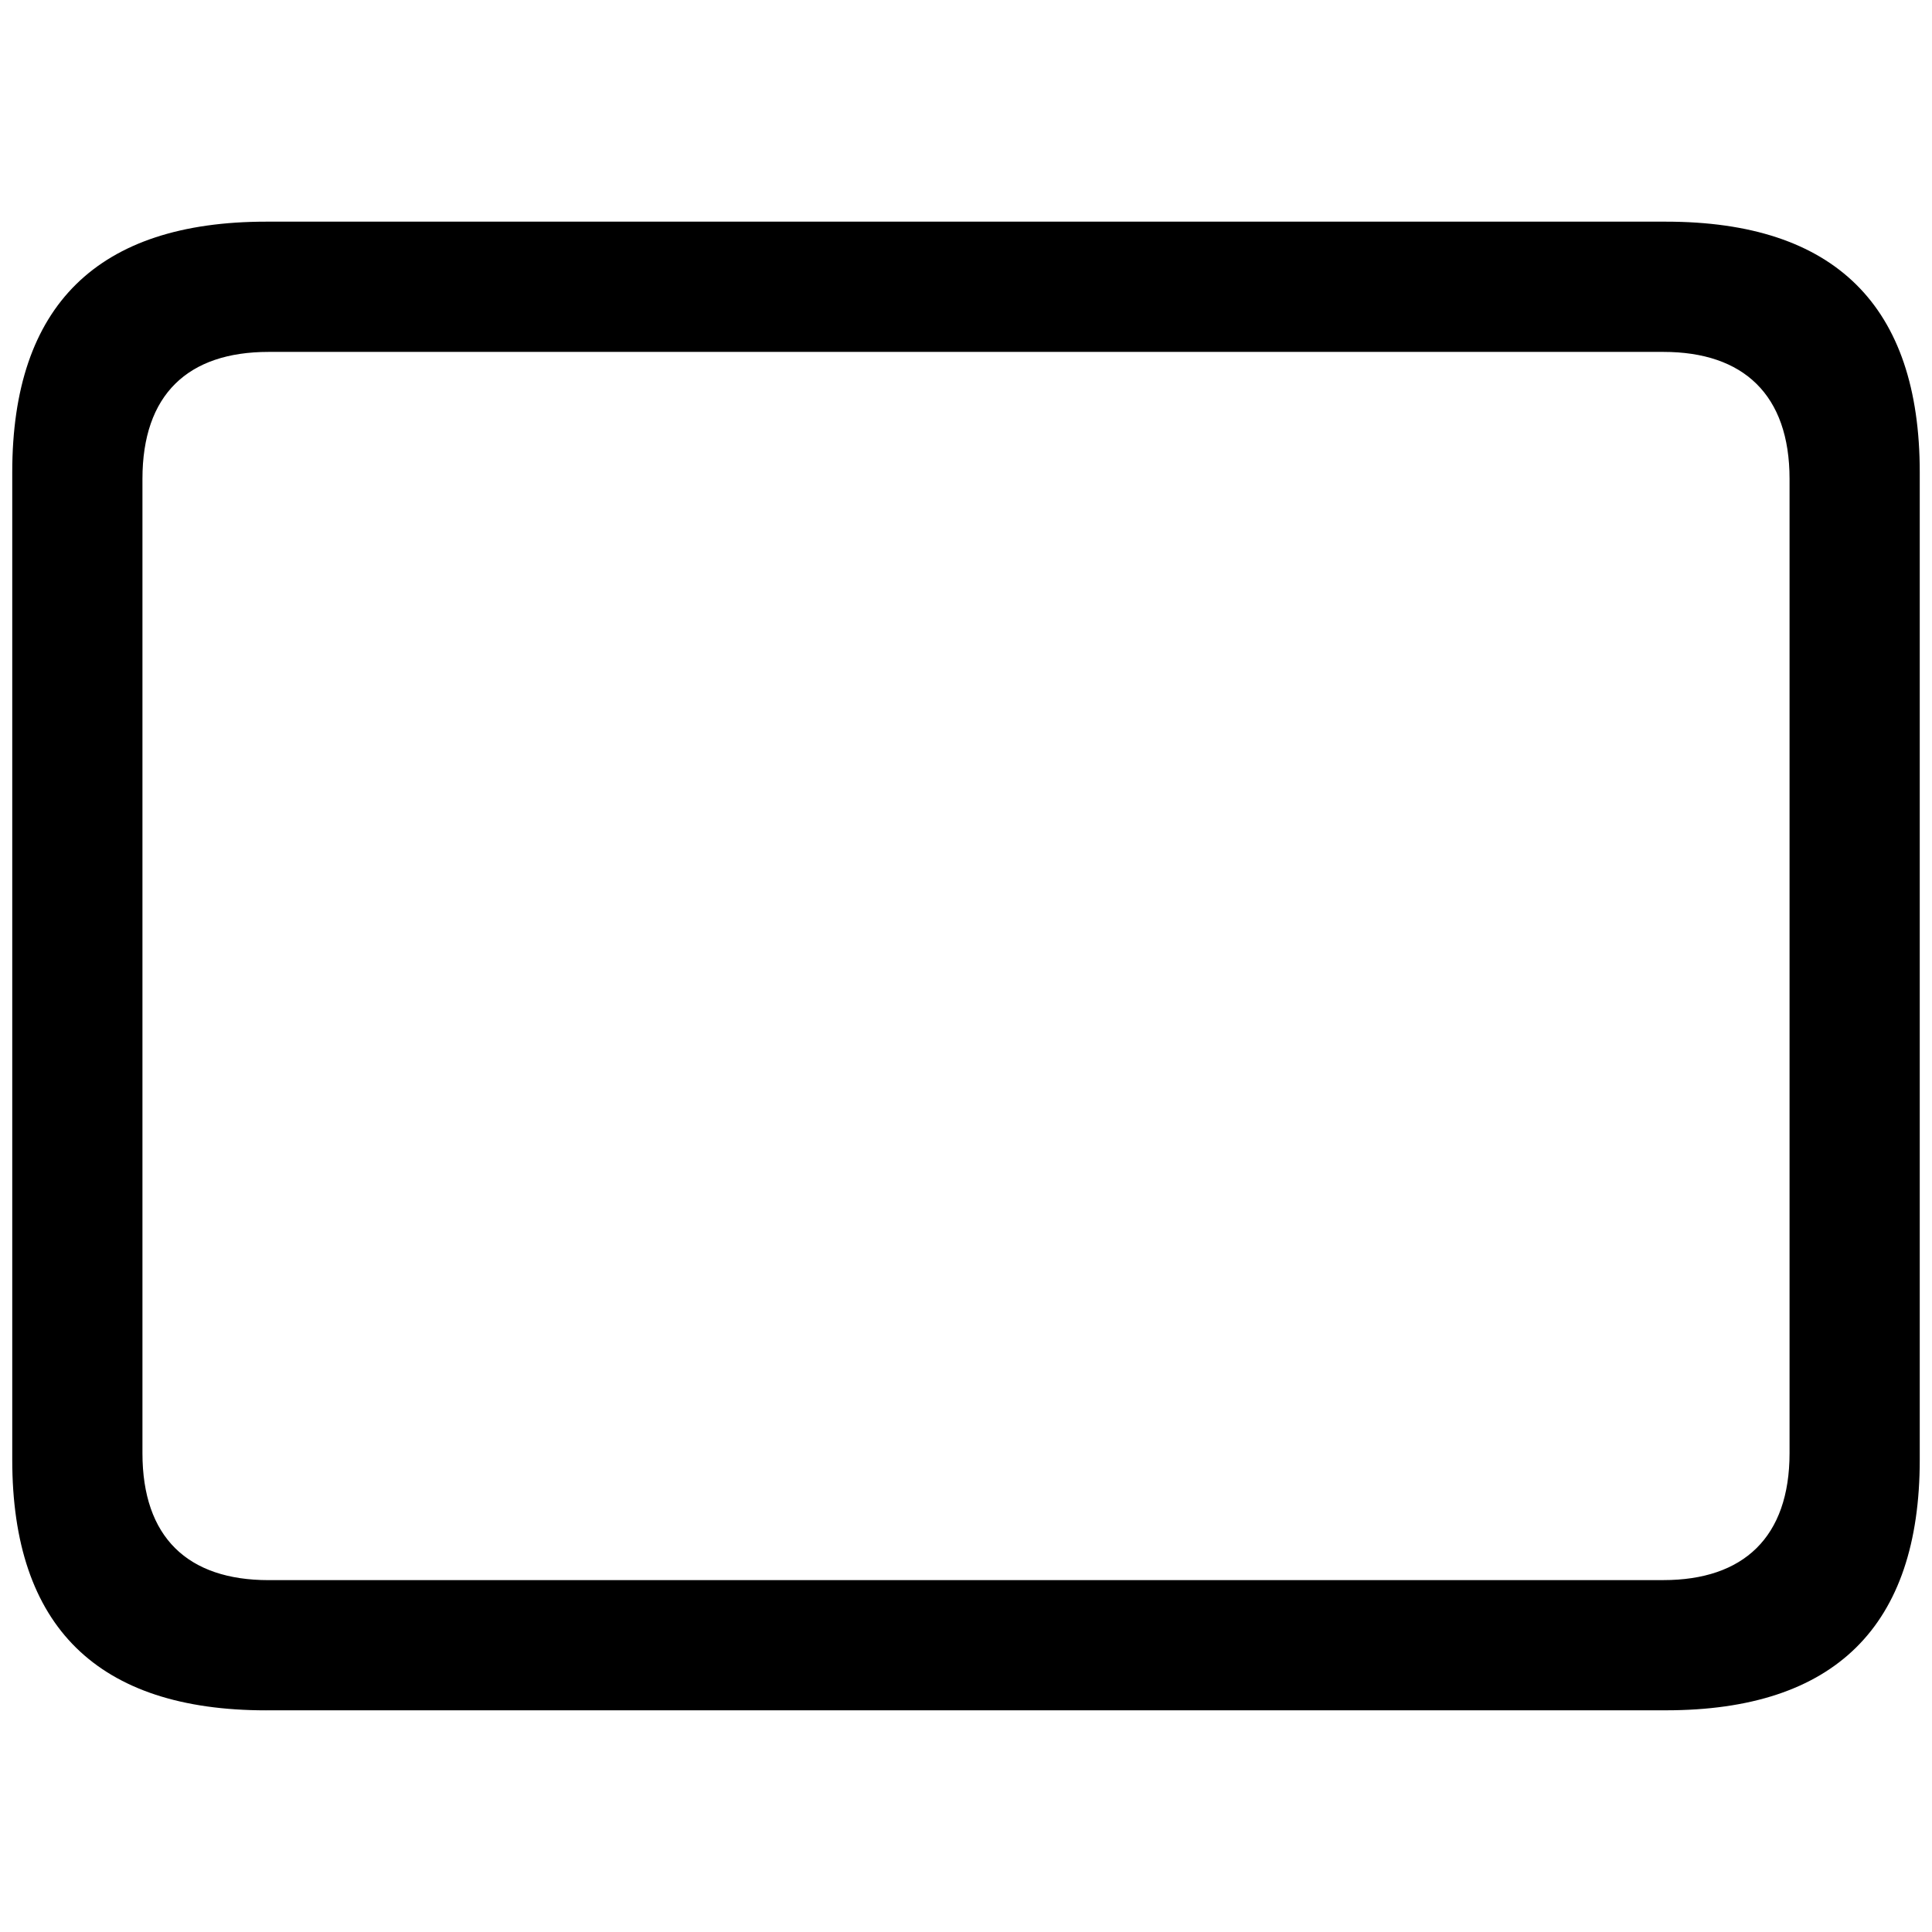
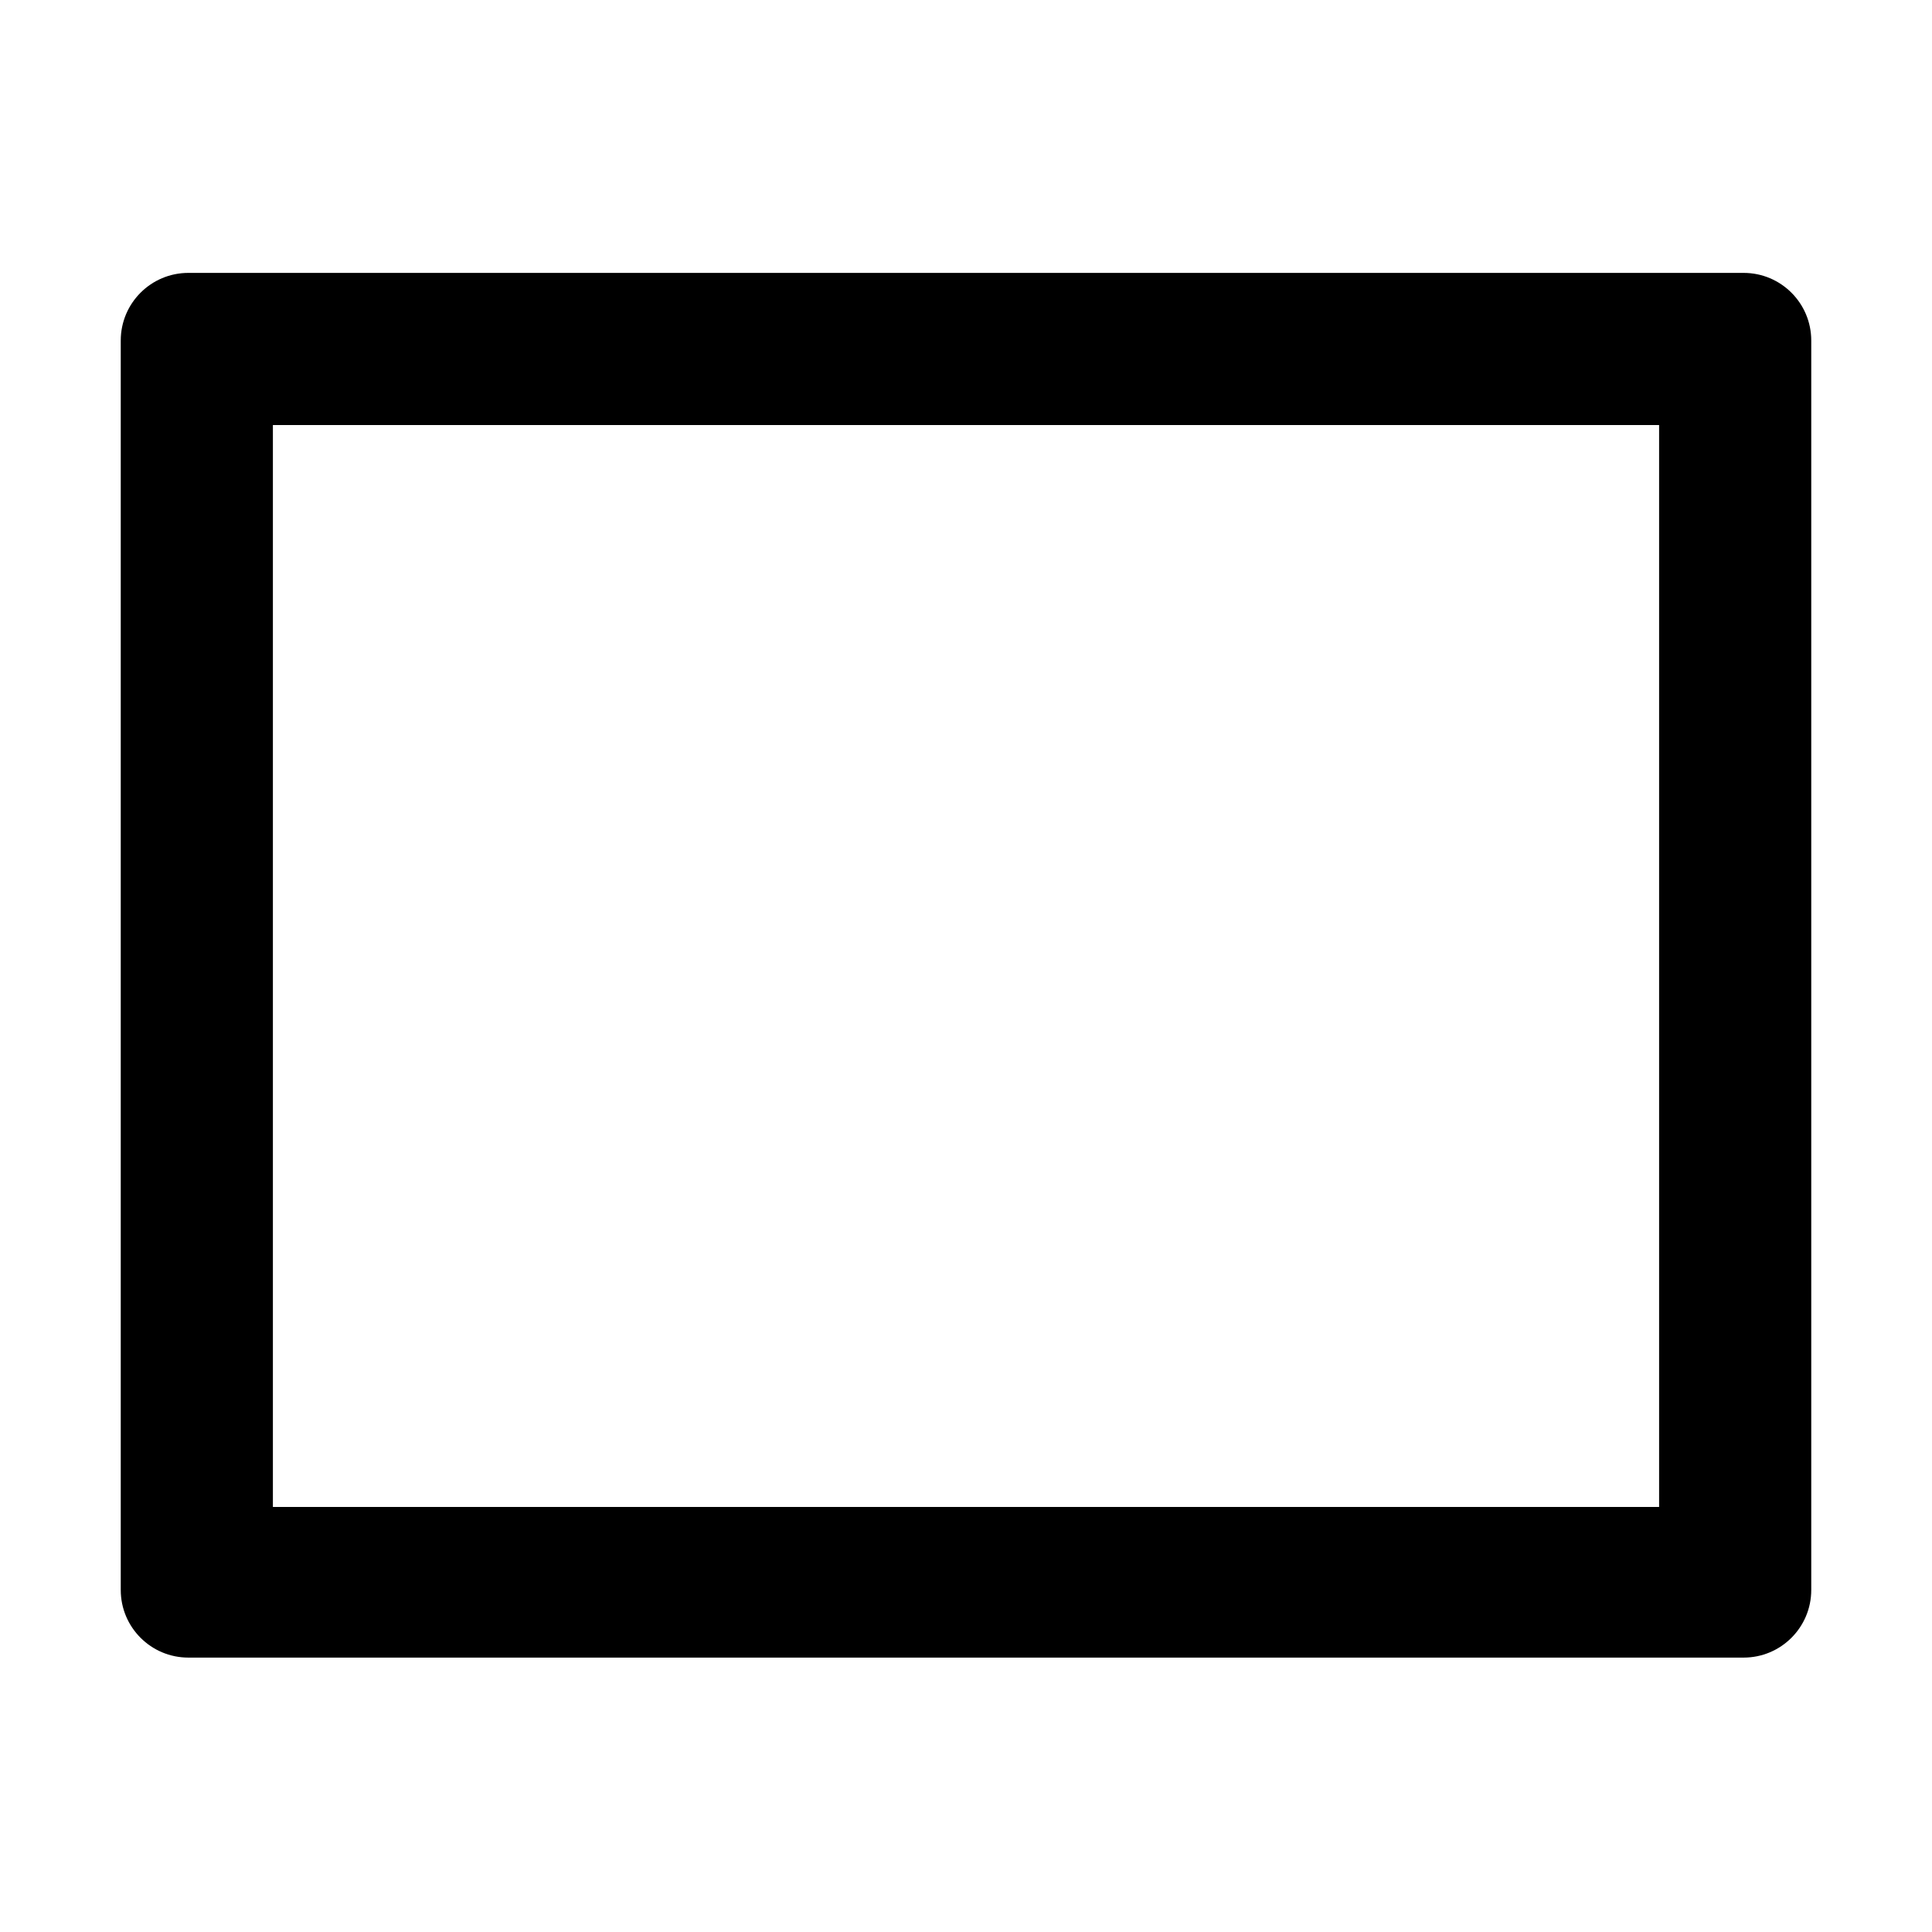
- <svg xmlns="http://www.w3.org/2000/svg" viewBox="0 0 1024 1024">
-   <path fill="currentColor" d="M141.074 906.496h741.851c89.582 0 134.583-44.562 134.583-132.846V250.331c0-88.283-45.001-132.846-134.583-132.846H141.074C51.931 117.504 6.491 161.646 6.491 250.331V773.669c0 88.704 45.44 132.846 134.583 132.846z m1.28-68.992c-42.862 0-66.853-22.711-66.853-67.291V253.806c0-44.581 23.991-67.291 66.853-67.291h739.291c42.423 0 66.853 22.711 66.853 67.291V770.194c0 44.581-24.43 67.291-66.853 67.291z" />
+ <svg xmlns="http://www.w3.org/2000/svg" viewBox="0 0 1024 1024" fill="currentColor">
+   <path fill-rule="evenodd" d="M99.84 144.64h824.32a35.84 35.84 0 0 1 35.84 35.84v662.24a35.84 35.84 0 0 1-35.84 35.84H99.84a35.84 35.84 0 0 1-35.84-35.84V180.48a35.84 35.84 0 0 1 35.84-35.84Zm44.8 80.64v573.44h734.72V225.28Z" />
</svg>
